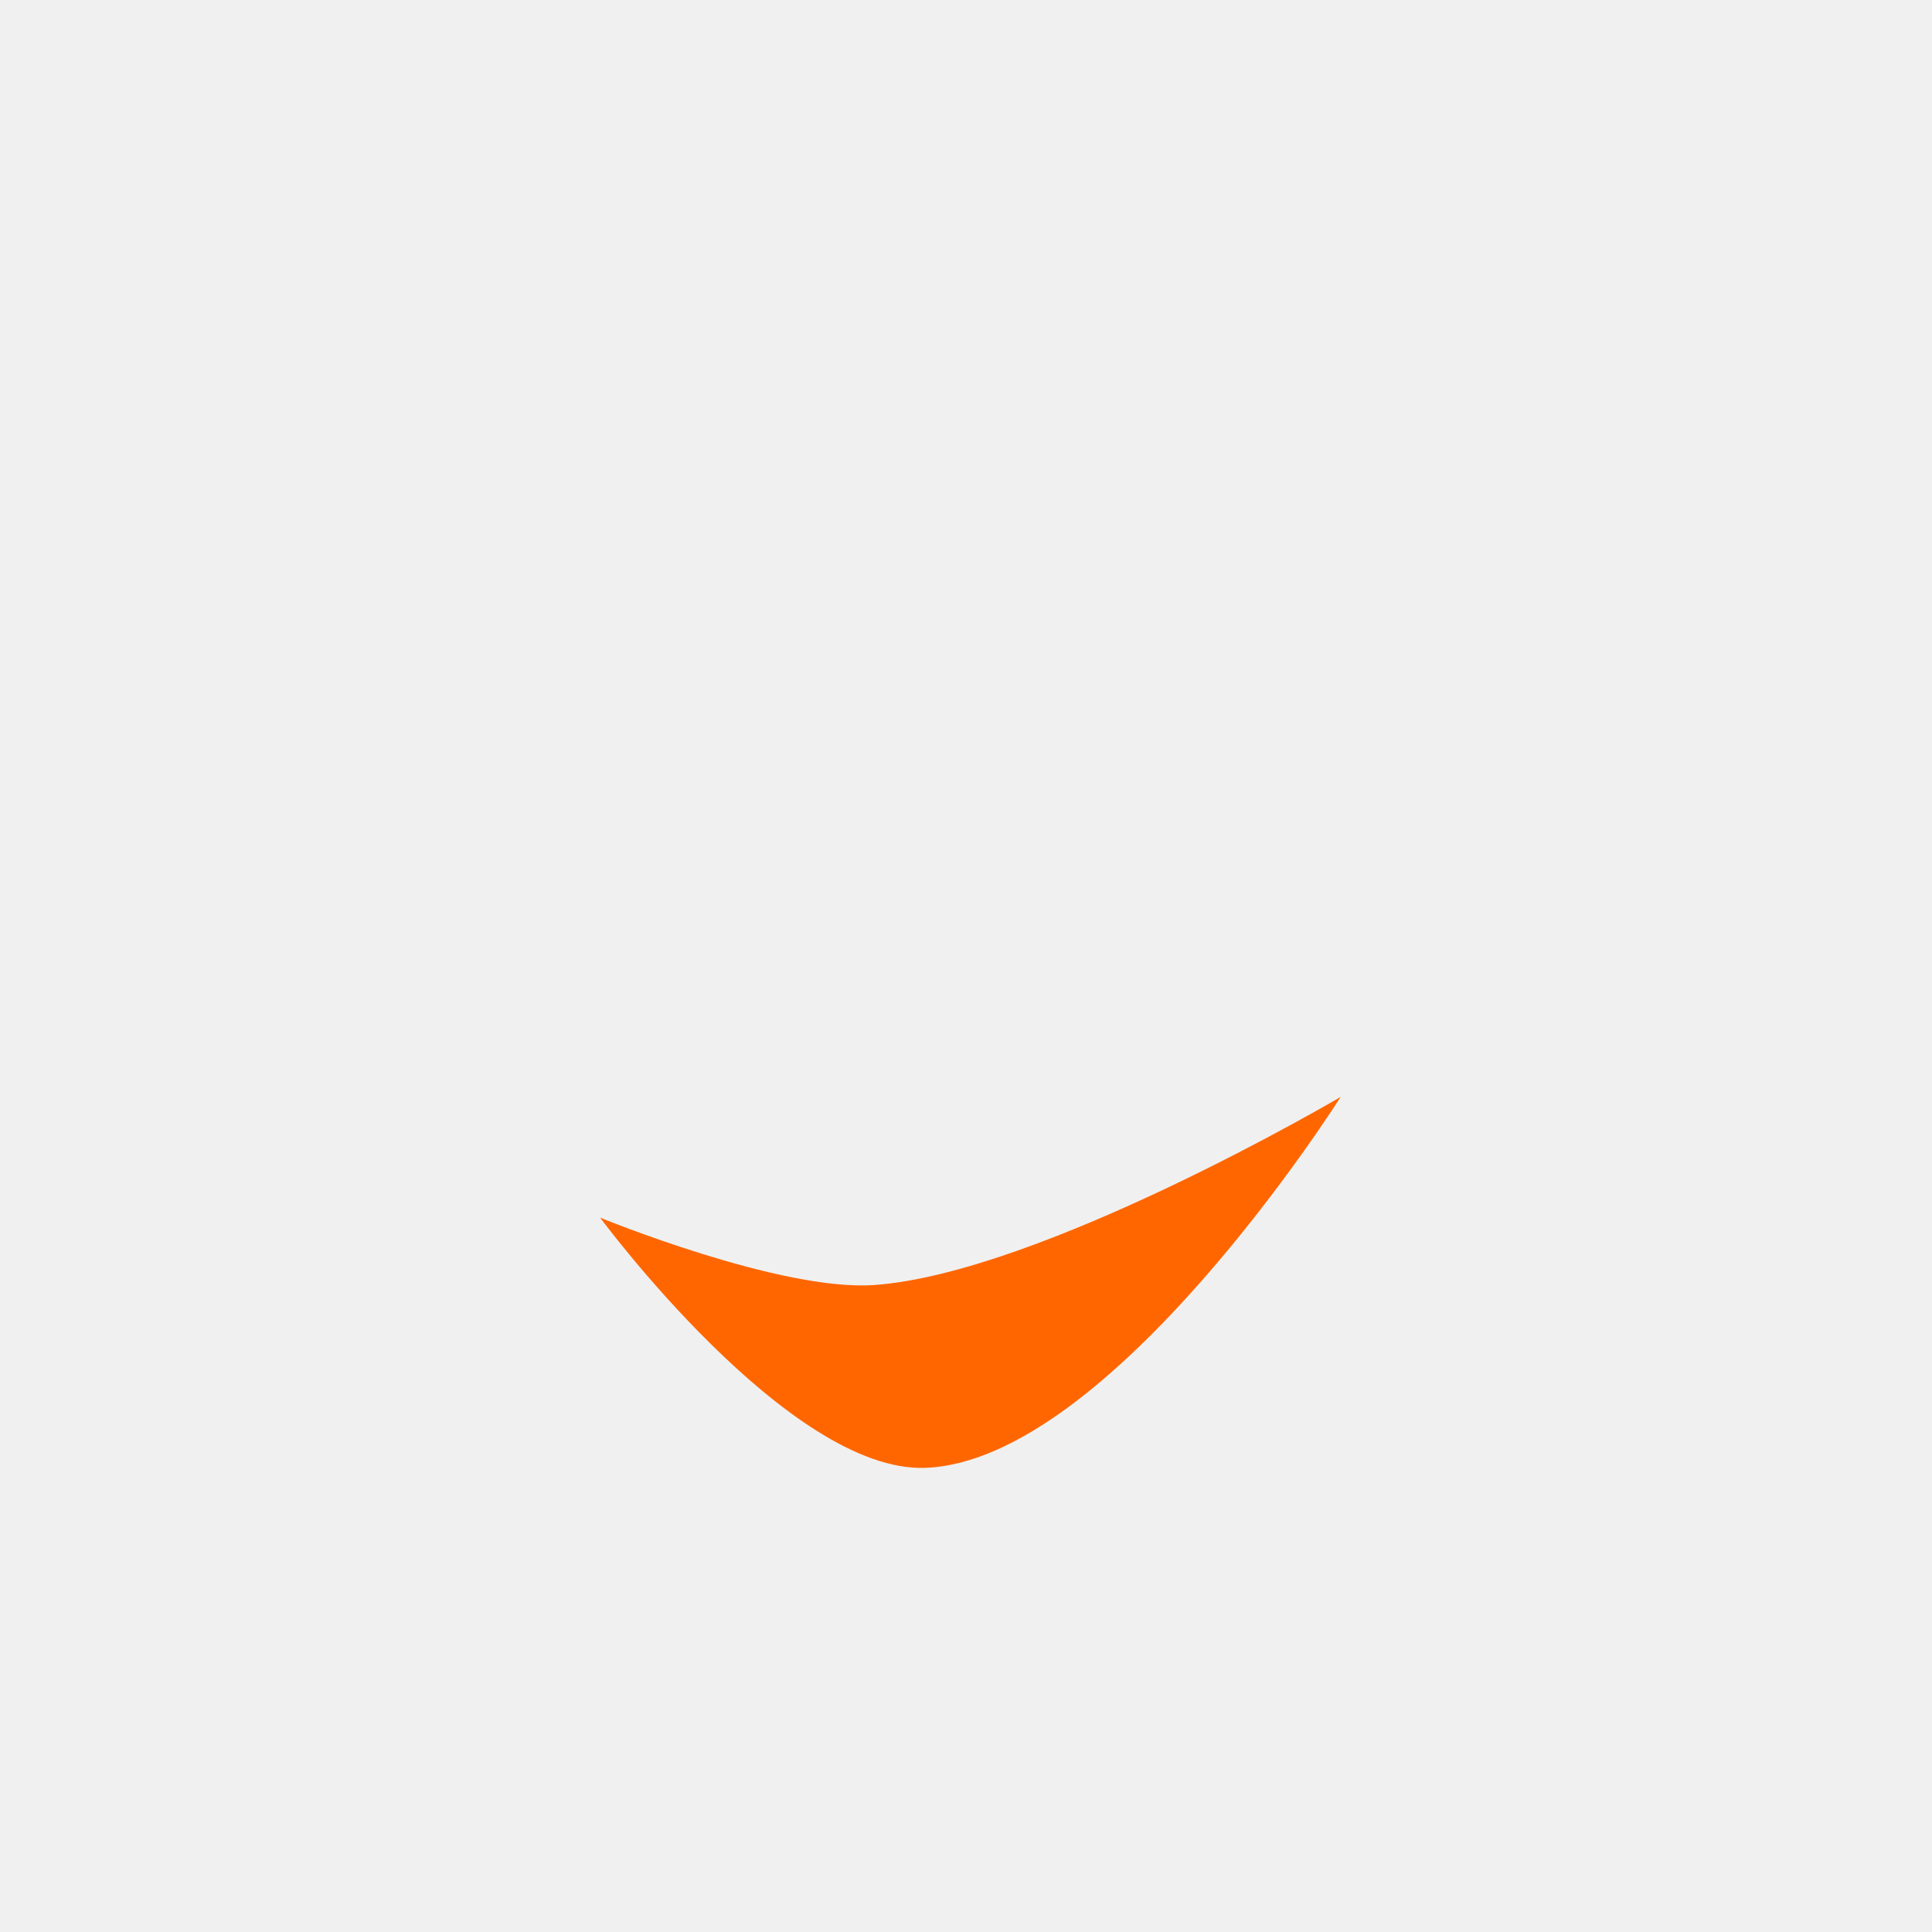
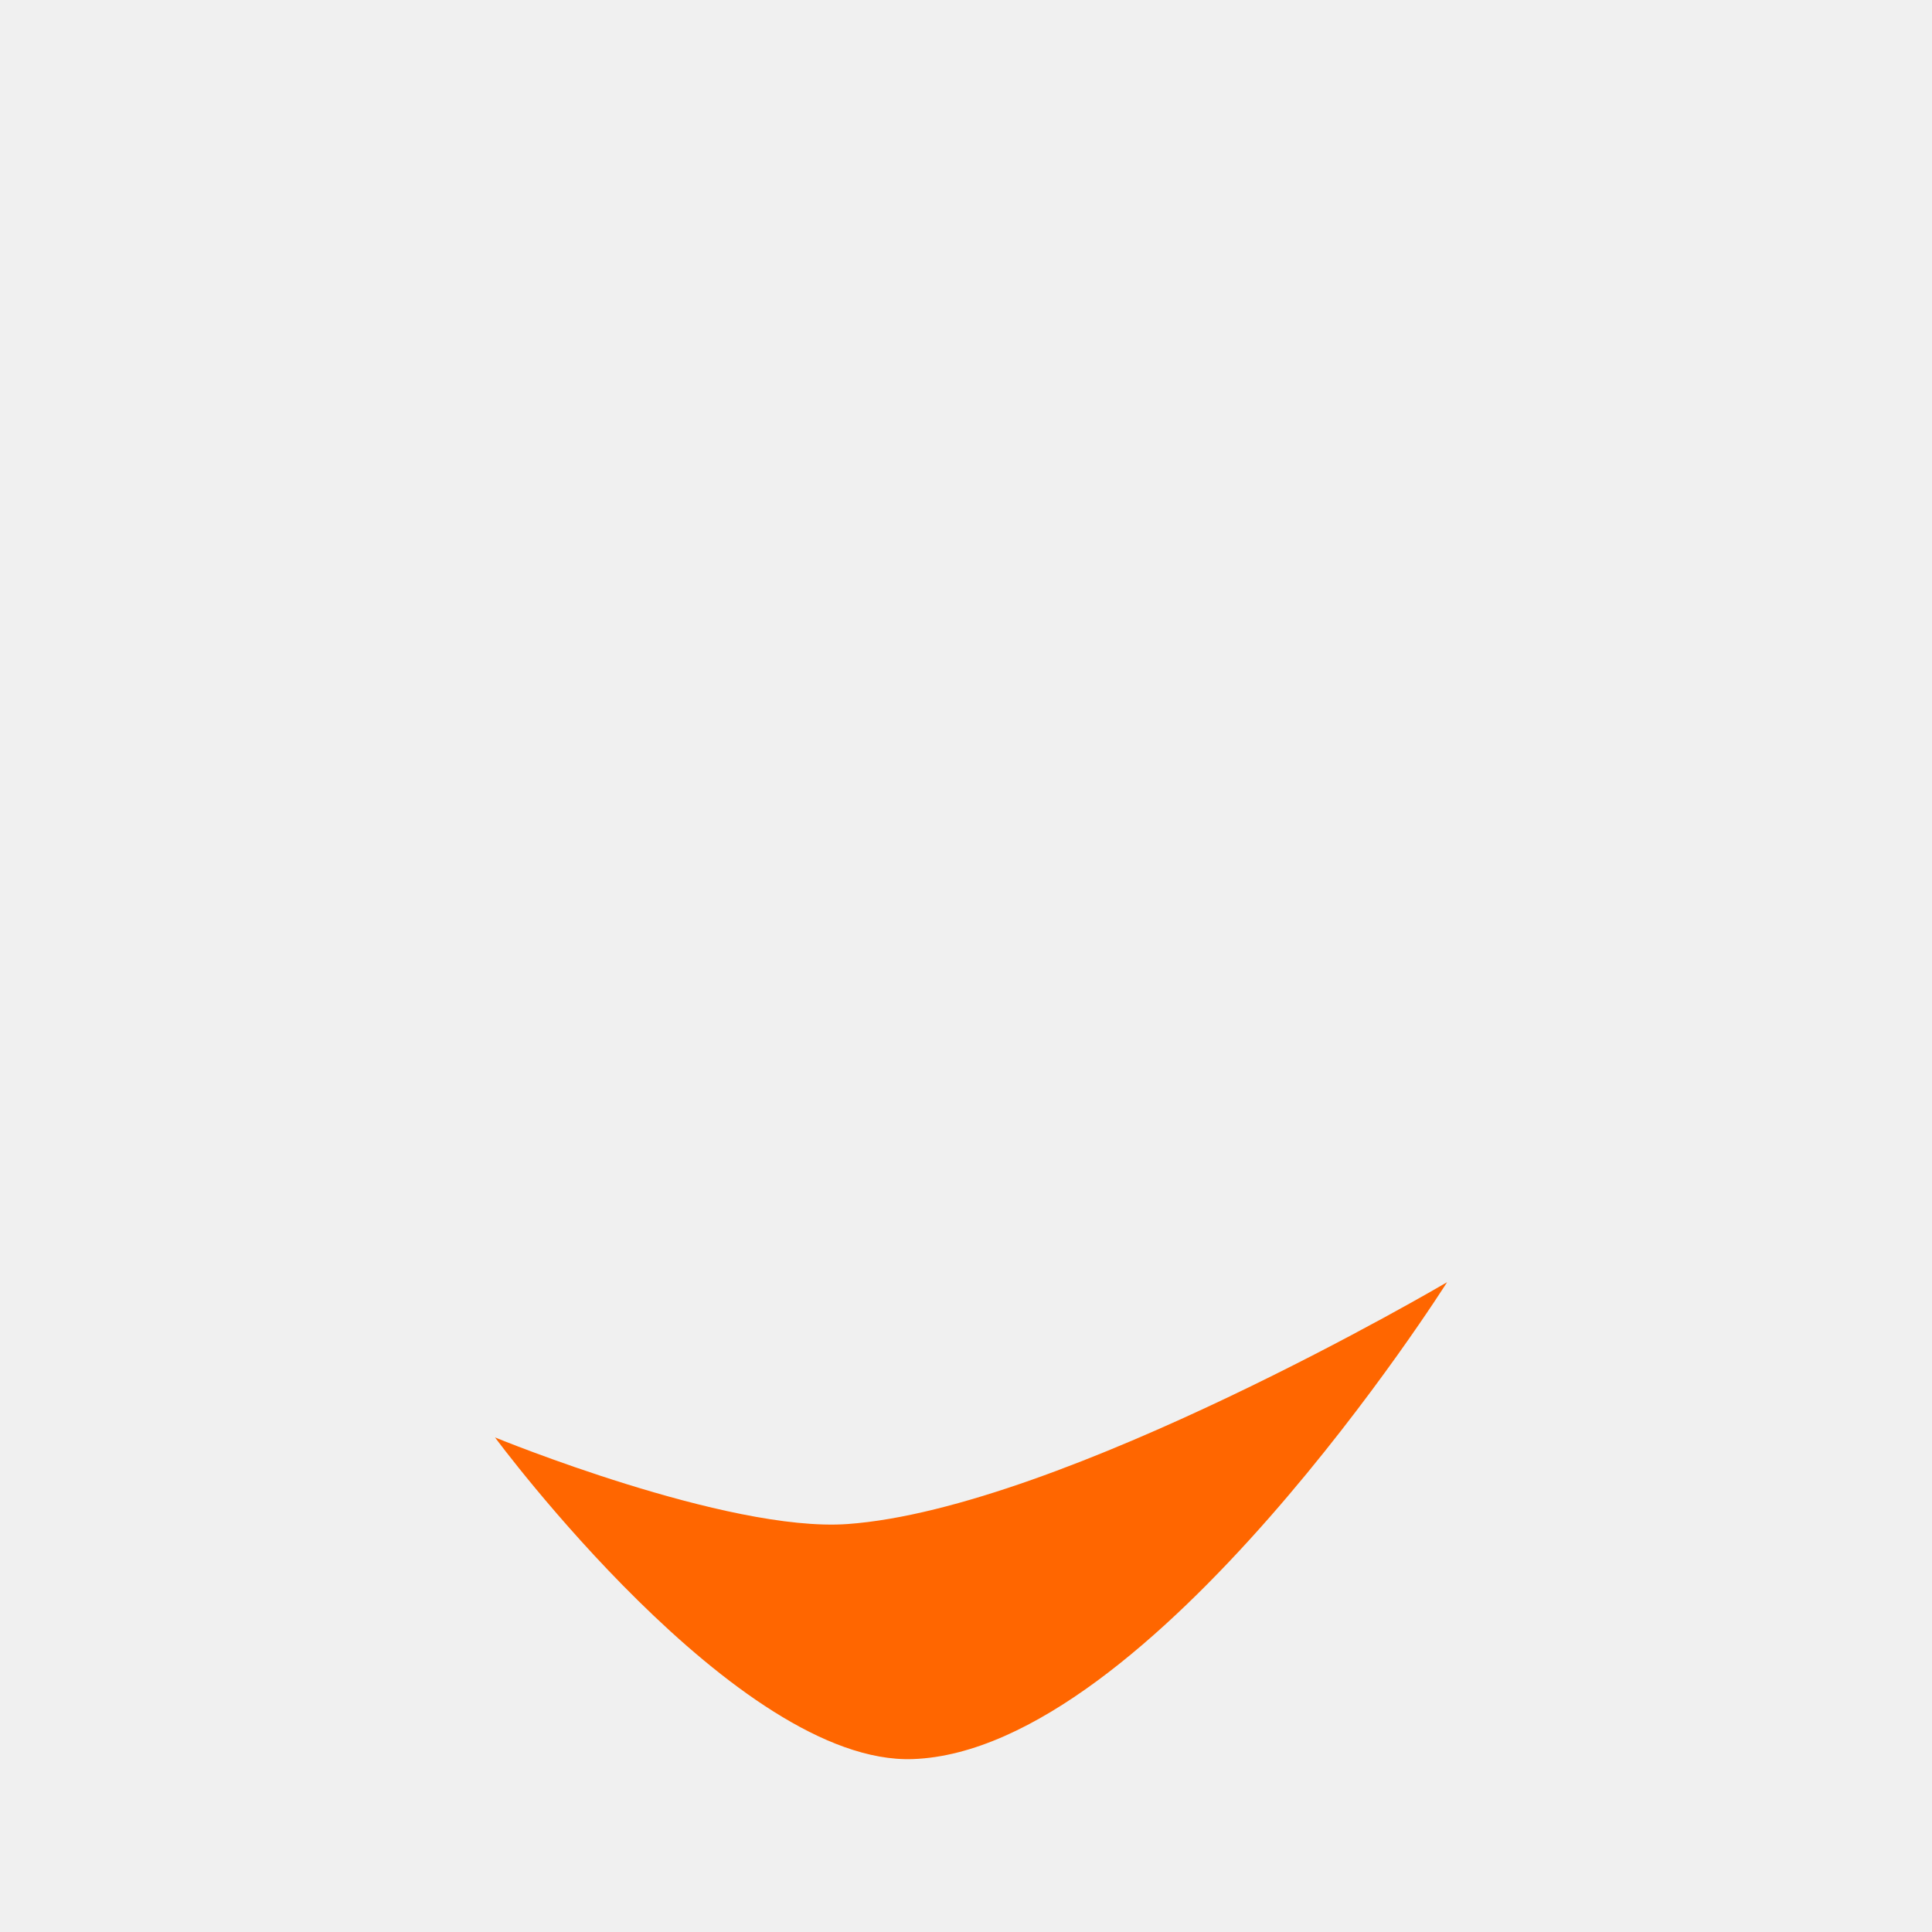
- <svg xmlns="http://www.w3.org/2000/svg" xmlns:xlink="http://www.w3.org/1999/xlink" width="48" height="48" viewBox="0 0 16 16" version="1.1" id="svg1">
+ <svg xmlns="http://www.w3.org/2000/svg" xmlns:xlink="http://www.w3.org/1999/xlink" width="48" height="48" viewBox="0 0 16 16" version="1.1" id="svg1" xml:space="preserve">
  <defs id="defs1">
    <clipPath clipPathUnits="userSpaceOnUse" id="clipPath2">
      <use x="0" y="0" xlink:href="#g1" id="use2" />
    </clipPath>
    <clipPath clipPathUnits="userSpaceOnUse" id="clipPath4">
      <use x="0" y="0" xlink:href="#g3" id="use4" />
    </clipPath>
    <clipPath clipPathUnits="userSpaceOnUse" id="clipPath6">
      <use x="0" y="0" xlink:href="#g5" id="use6" />
    </clipPath>
  </defs>
-   <g id="layer1">
+   <g id="layer1" transform="matrix(1.285598,0,0,1.285598,-2.289853,-2.58324)">
    <g id="g2" clip-path="url(#clipPath2)" transform="translate(0,-1.333333)" style="fill:#ff6600">
      <g id="g1" style="fill:#ff6600">
        <path id="rect2" style="fill:#ff6600;stroke-width:0.333" d="m 4.416,5.006 h 7.139 c 1.337,0 2.414,1.077 2.414,2.414 v 0.155 c 0,1.337 -1.077,2.414 -2.414,2.414 0,0 -1.798,0.326 -2.599,-0.005 C 8.541,9.812 8.449,9.039 7.999,9.032 7.528,9.025 7.406,9.824 6.968,9.996 6.176,10.308 4.416,9.989 4.416,9.989 3.078,9.985 2.002,8.912 2.002,7.575 V 7.42 c 0,-1.337 1.077,-2.414 2.414,-2.414 z" />
      </g>
    </g>
    <g id="g4" clip-path="url(#clipPath4)" transform="translate(0,-1.333333)">
      <g id="g3">
        <rect style="fill:#ffffff;stroke-width:0.333" id="rect5" width="6.934" height="0.539" x="4.456" y="5.717" ry="0.27" />
      </g>
    </g>
-     <path style="fill:#ff6600;stroke-width:0.333" d="m 4.97,10.084 c 0,0 1.561,2.114 2.693,2.072 1.536,-0.056 3.44,-3.072 3.44,-3.072 0,0 -2.478,1.459 -3.863,1.558 -0.777,0.055 -2.27,-0.558 -2.27,-0.558 z" id="path5" />
+     <path style="fill:#ff6600;stroke-width:0.333" d="m 4.97,11.269 c 0,0 1.561,2.114 2.693,2.072 1.536,-0.056 3.44,-3.072 3.44,-3.072 0,0 -2.478,1.459 -3.863,1.558 -0.777,0.055 -2.27,-0.558 -2.27,-0.558 z" id="path5" />
    <g id="g6" clip-path="url(#clipPath6)">
      <g id="g5" />
    </g>
  </g>
</svg>
